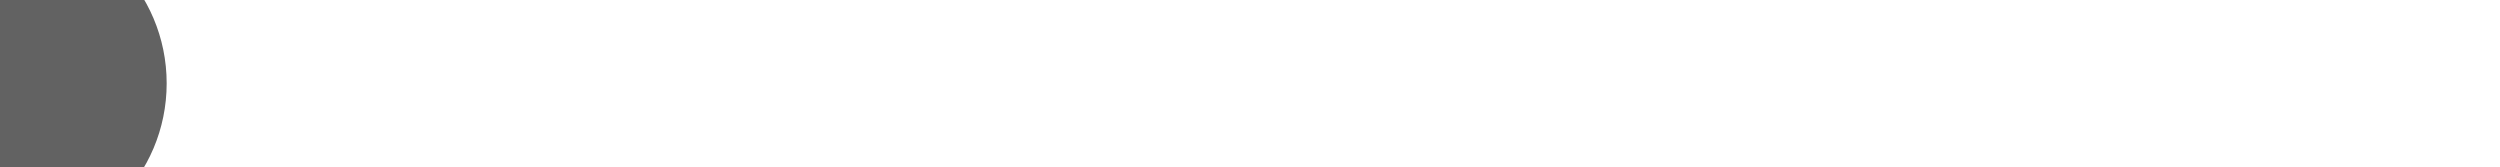
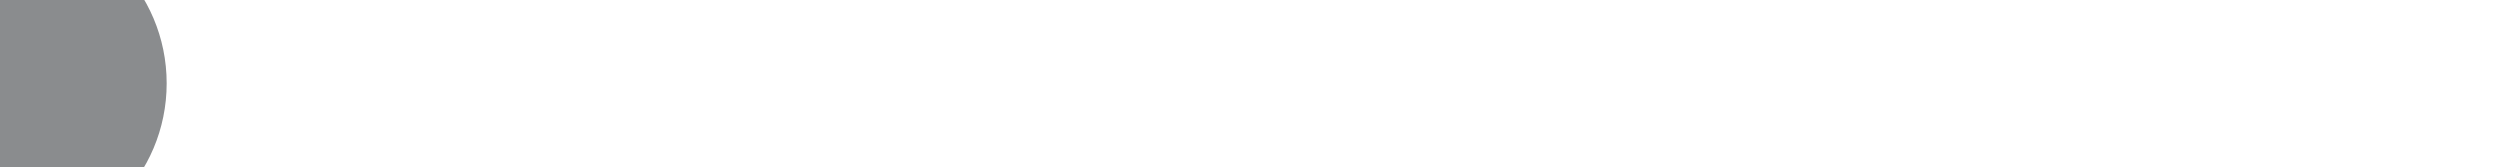
<svg xmlns="http://www.w3.org/2000/svg" version="1.1" id="pagesloading" x="0px" y="0px" width="15px" height="1px" viewBox="0 0 15 1" enable-background="new 0 0 15 1" preserveAspectRatio="none">
-   <circle r="1px" cx="0px" cy="0.5px" fill="#626262">
+   <circle r="1px" cx="0px" cy="0.5px" fill="#8a8c8e">
    <animate attributeName="r" begin="0.2s" from="11" to="0" dur="1.2s" repeatCount="indefinite" />
    <animateTransform attributeName="transform" type="translate" values="-35 0;2 0;17 0;20 0" dur="1.2s" begin="0" repeatCount="indefinite" />
  </circle>
</svg>
